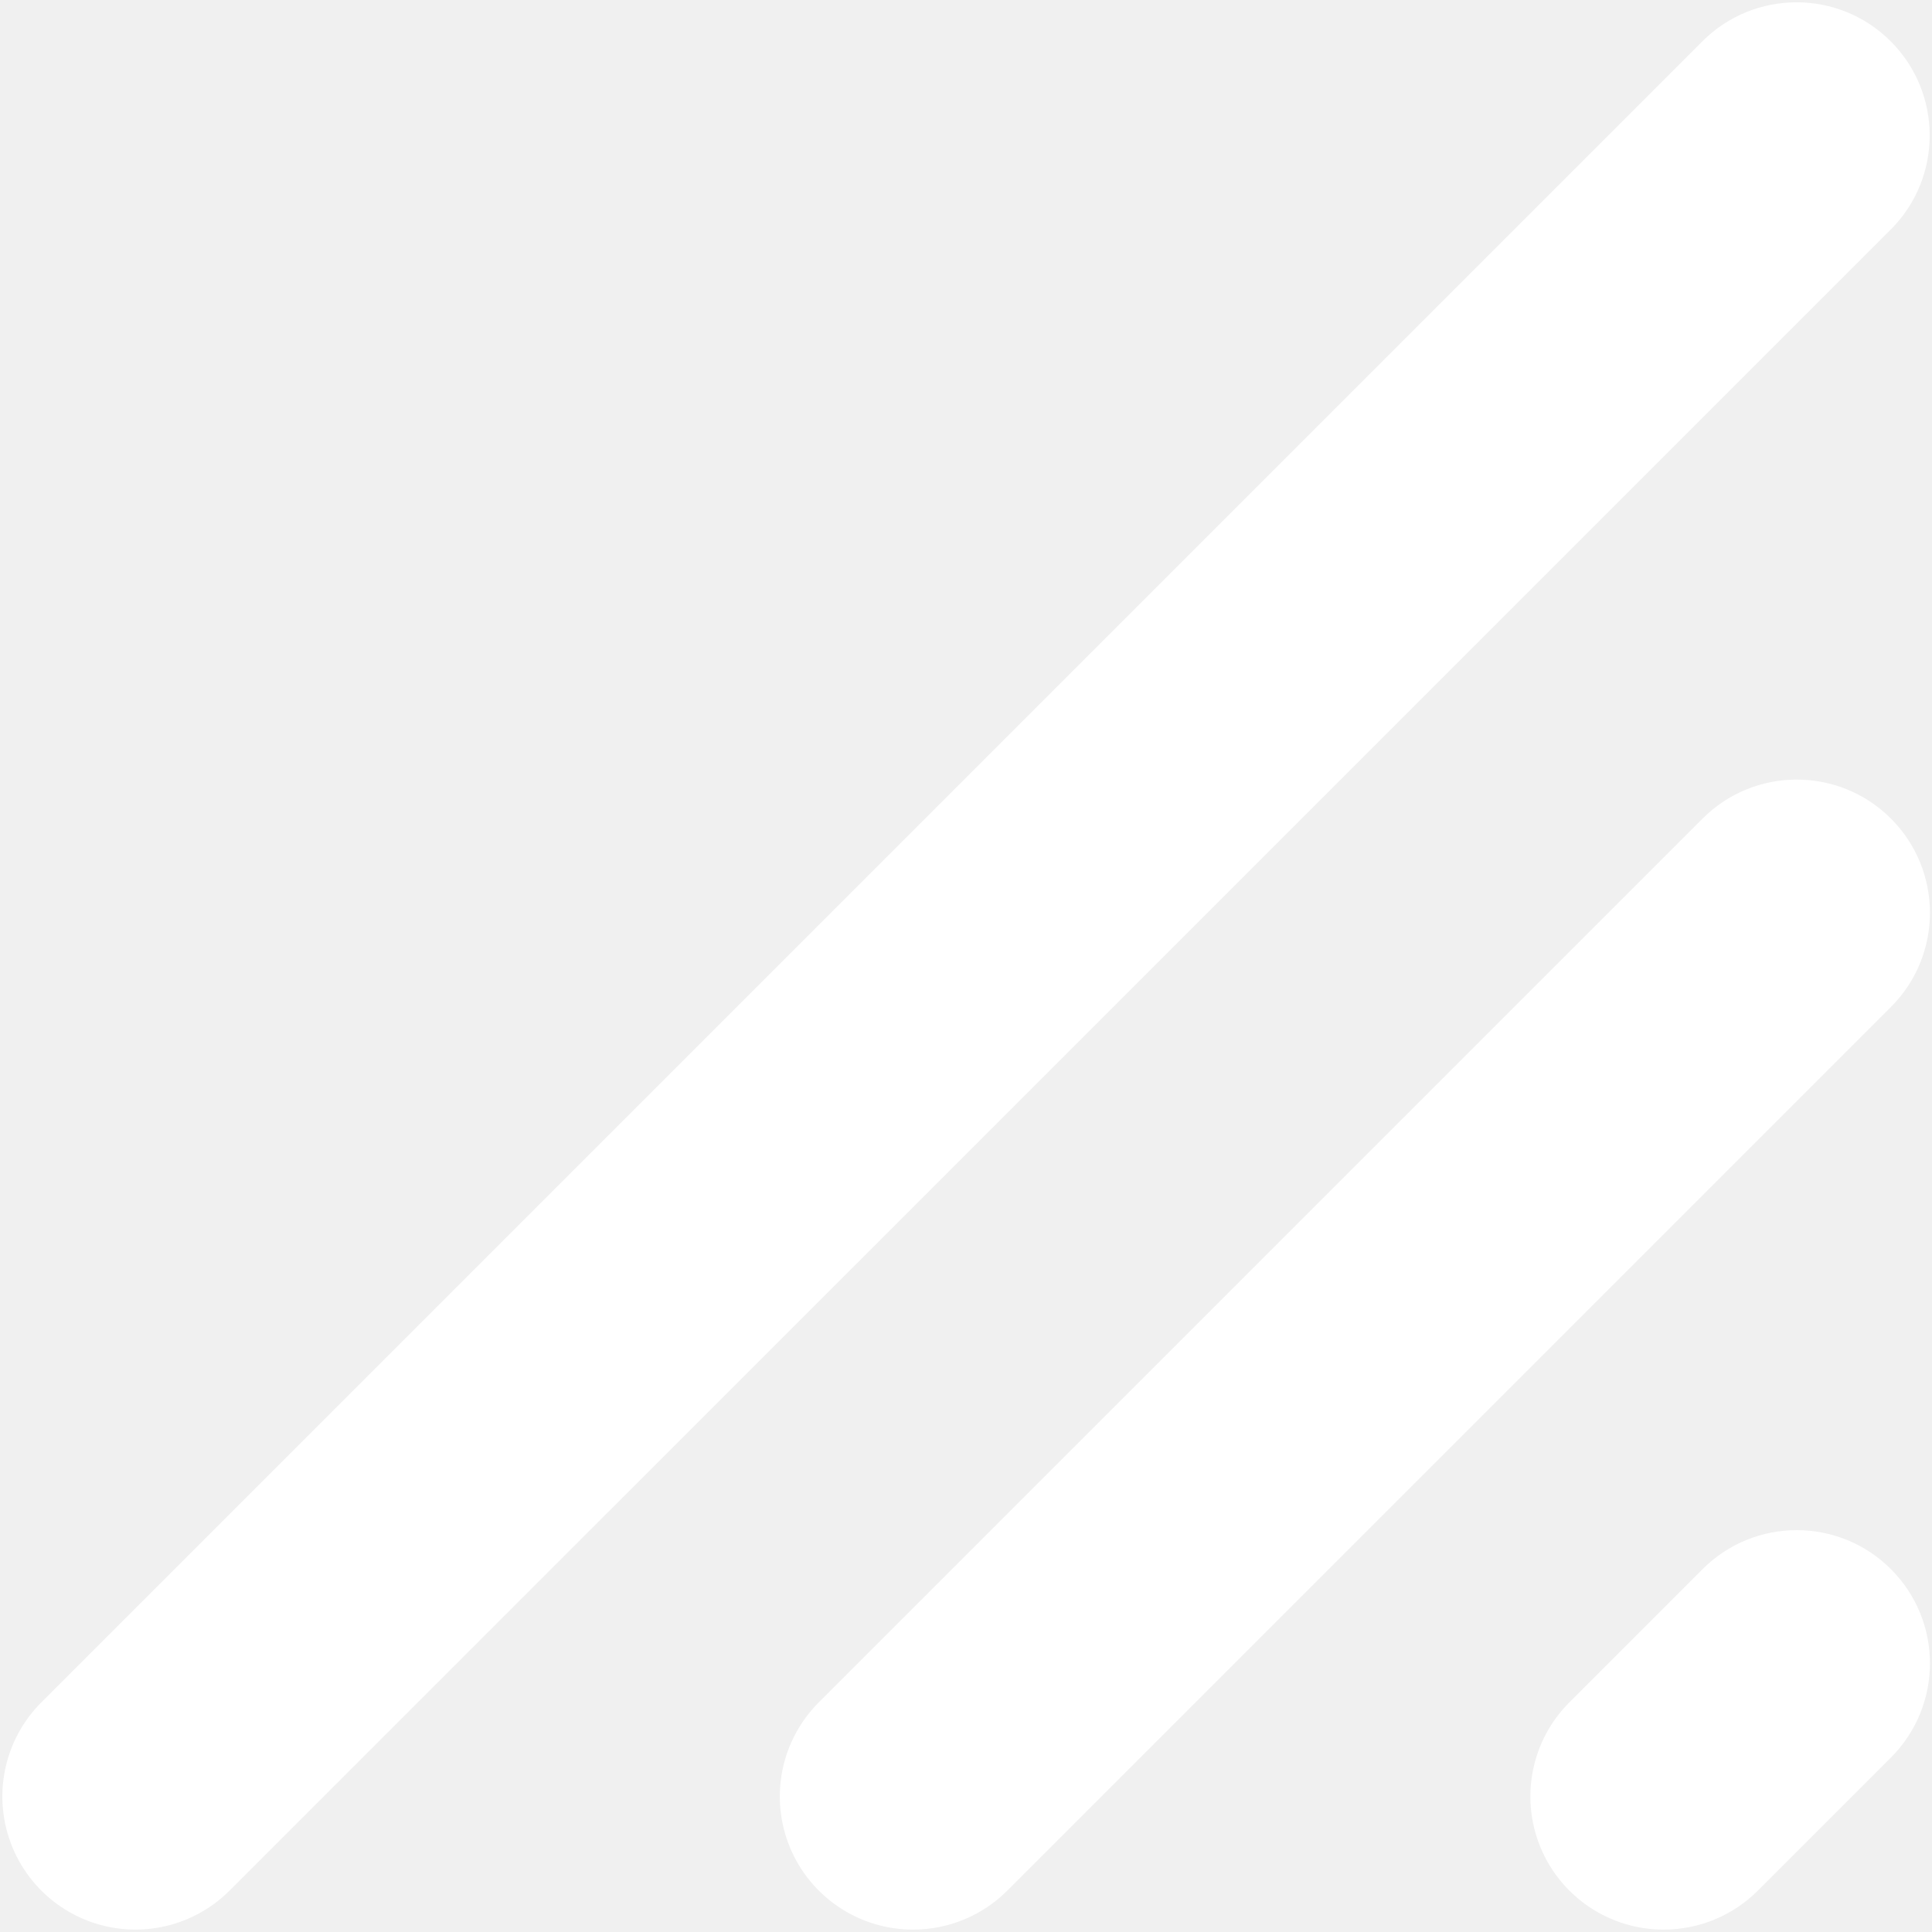
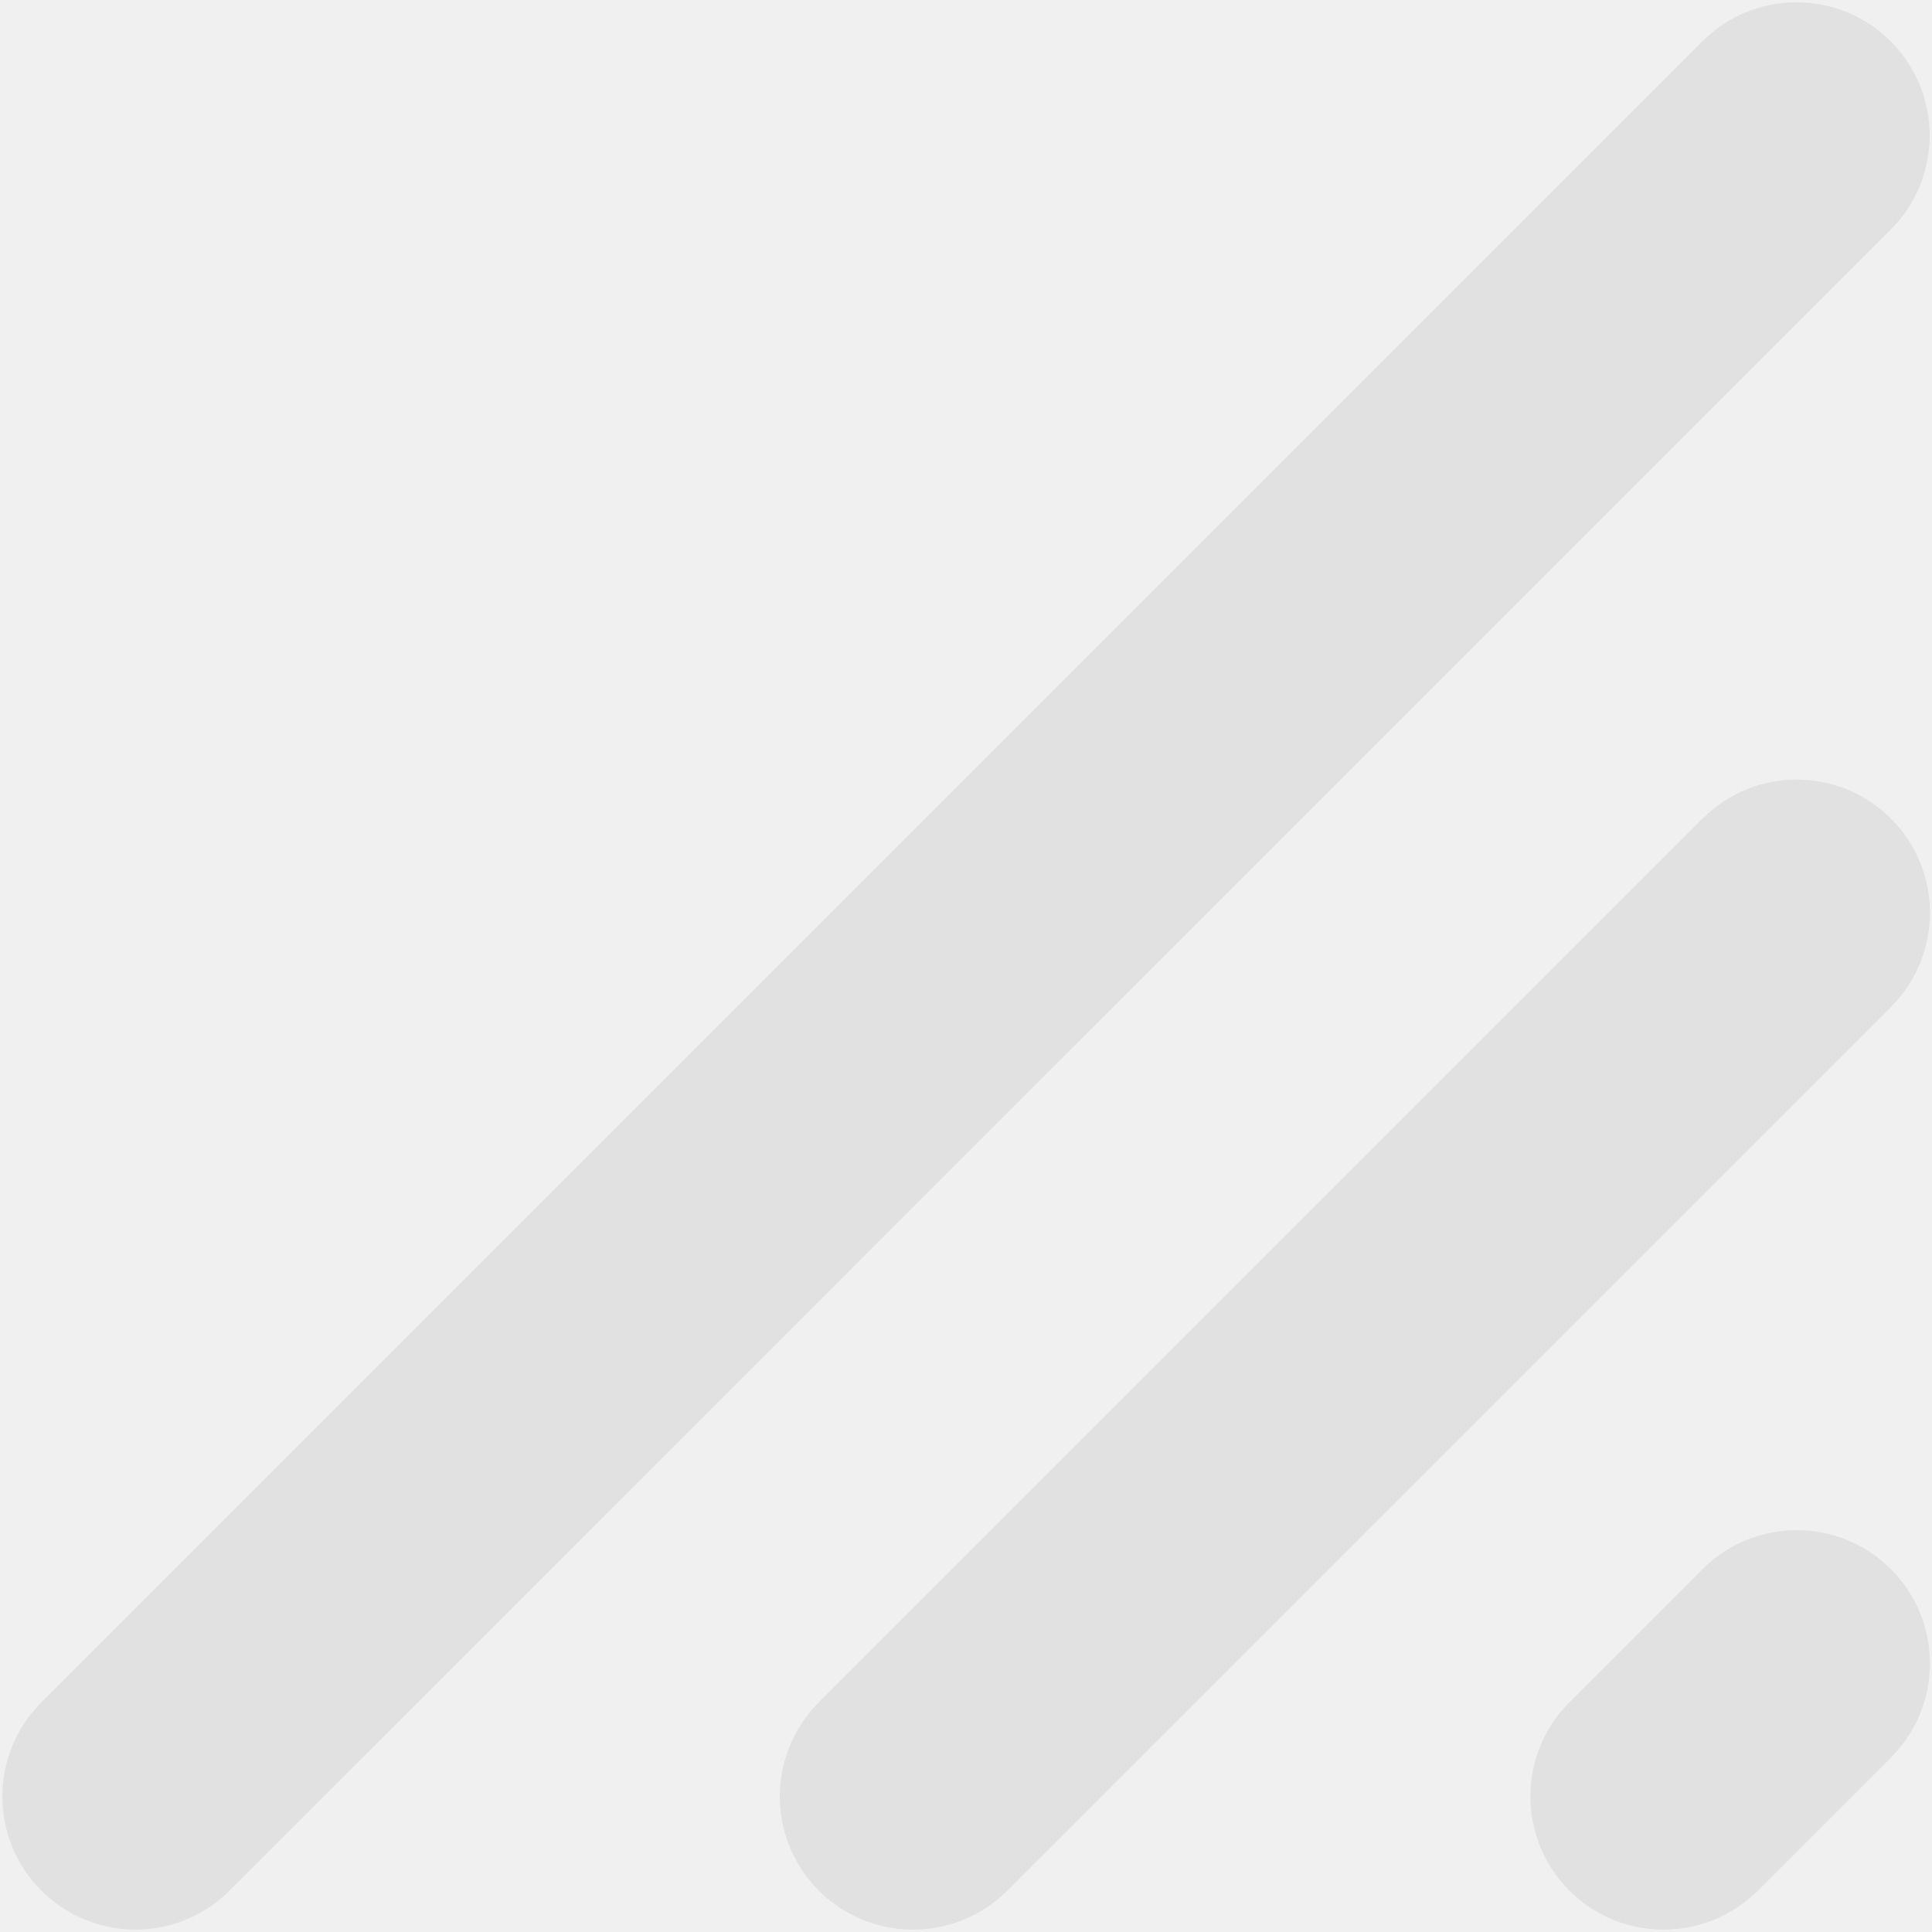
<svg xmlns="http://www.w3.org/2000/svg" width="645" height="645" viewBox="0 0 645 645">
-   <path id="Path" fill="#FFFFFF" stroke="none" d="M 555.356 644.2 C 537.382 644.196 521.181 633.368 514.303 616.762 C 507.426 600.157 511.226 581.044 523.933 568.333 L 568.378 523.889 C 585.732 506.51 613.888 506.49 631.267 523.844 C 648.645 541.198 648.665 569.355 631.311 586.733 L 586.867 631.178 C 578.534 639.513 567.231 644.198 555.444 644.2 Z M 304.778 644.2 C 286.805 644.196 270.603 633.368 263.725 616.762 C 256.848 600.157 260.649 581.044 273.356 568.333 L 568.378 273.311 C 585.732 255.933 613.888 255.913 631.267 273.267 C 648.645 290.621 648.665 318.777 631.311 336.156 L 336.289 631.178 C 327.956 639.513 316.653 644.198 304.867 644.2 Z M 45.222 644.2 C 27.249 644.196 11.047 633.368 4.17 616.762 C -2.708 600.157 1.093 581.044 13.8 568.333 L 568.333 13.8 C 585.687 -3.566 613.834 -3.576 631.2 13.778 C 648.566 31.132 648.576 59.278 631.222 76.644 L 76.644 631.178 C 68.311 639.513 57.009 644.198 45.222 644.2 Z" />
+   <path id="Path" fill="#e1e1e1" stroke="none" d="M 555.356 644.2 C 537.382 644.196 521.181 633.368 514.303 616.762 C 507.426 600.157 511.226 581.044 523.933 568.333 L 568.378 523.889 C 585.732 506.51 613.888 506.49 631.267 523.844 C 648.645 541.198 648.665 569.355 631.311 586.733 L 586.867 631.178 C 578.534 639.513 567.231 644.198 555.444 644.2 Z M 304.778 644.2 C 286.805 644.196 270.603 633.368 263.725 616.762 C 256.848 600.157 260.649 581.044 273.356 568.333 L 568.378 273.311 C 585.732 255.933 613.888 255.913 631.267 273.267 C 648.645 290.621 648.665 318.777 631.311 336.156 L 336.289 631.178 C 327.956 639.513 316.653 644.198 304.867 644.2 Z M 45.222 644.2 C 27.249 644.196 11.047 633.368 4.17 616.762 C -2.708 600.157 1.093 581.044 13.8 568.333 L 568.333 13.8 C 585.687 -3.566 613.834 -3.576 631.2 13.778 C 648.566 31.132 648.576 59.278 631.222 76.644 L 76.644 631.178 C 68.311 639.513 57.009 644.198 45.222 644.2 Z" />
</svg>
